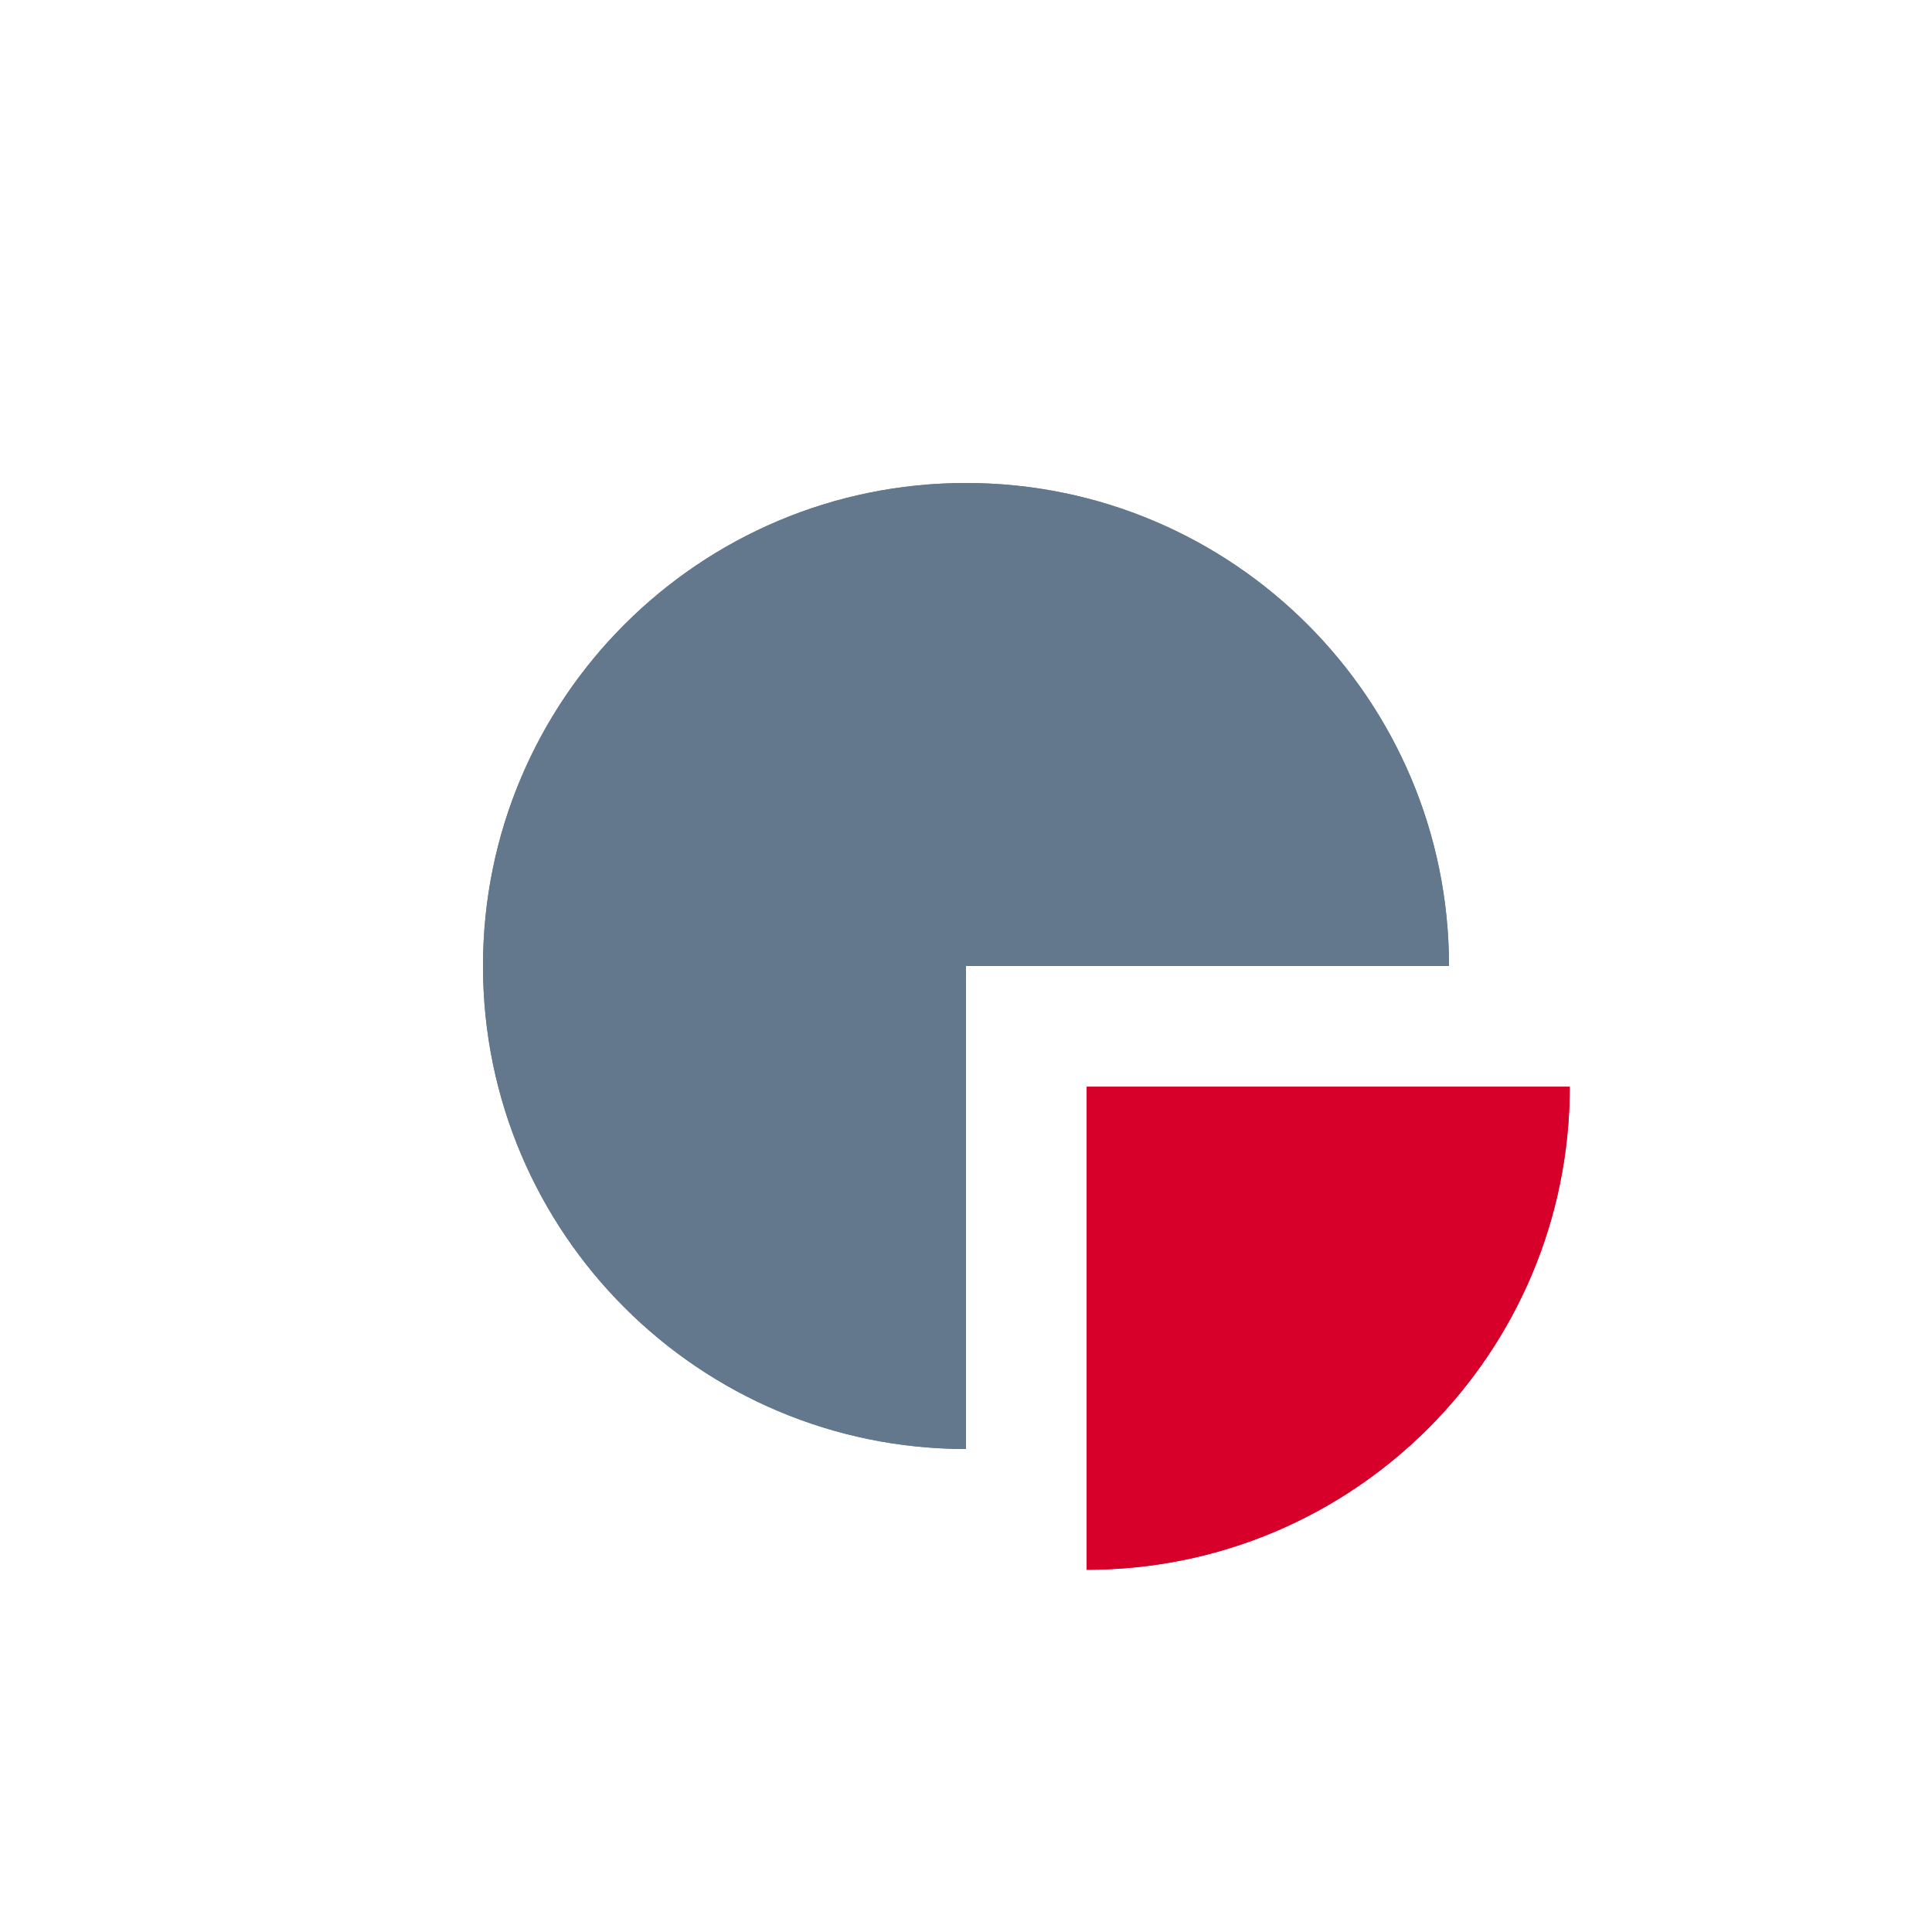
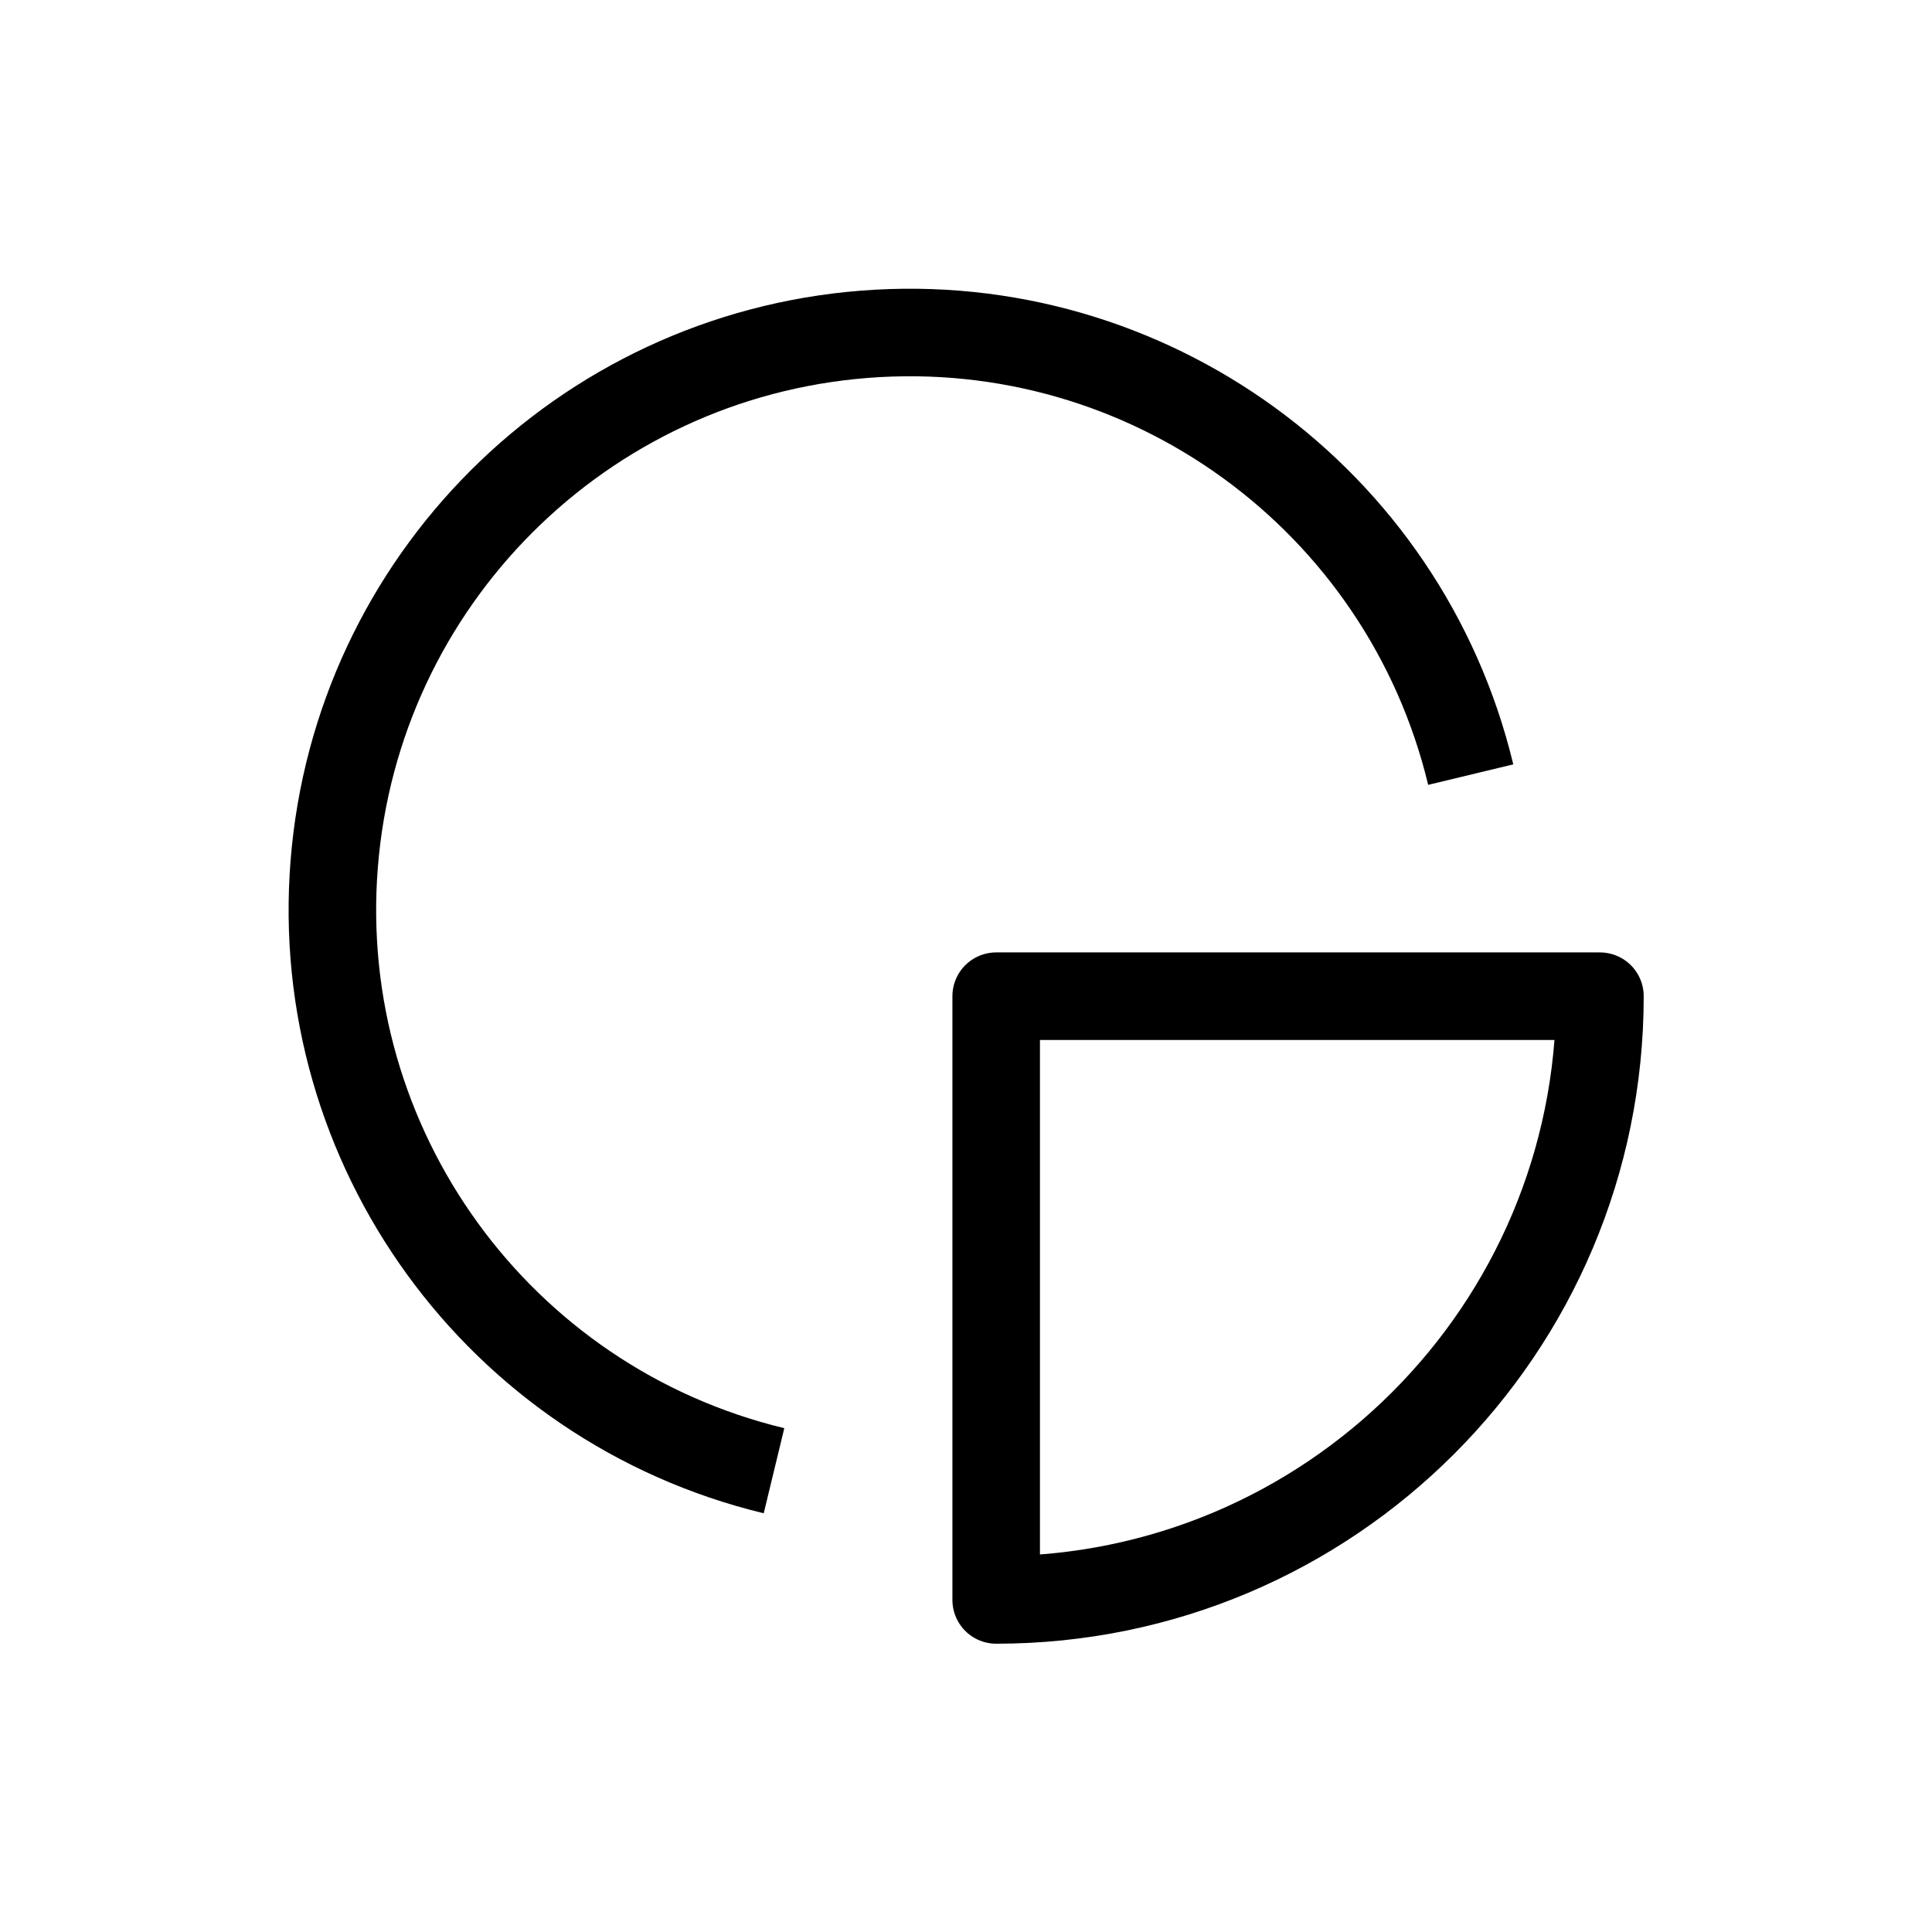
- <svg xmlns="http://www.w3.org/2000/svg" xmlns:xlink="http://www.w3.org/1999/xlink" version="1.1" id="Layer_1" x="0px" y="0px" width="32px" height="32px" viewBox="0 0 32 32" enable-background="new 0 0 32 32" xml:space="preserve">
-   <rect fill="none" width="32" height="32" />
-   <g>
-     <g>
-       <g>
-         <defs>
-           <path id="SVGID_1_" d="M8,16c0,4.418,3.582,8,8,8v-8h8c0-4.418-3.582-8-8-8S8,11.582,8,16" />
-         </defs>
-         <use xlink:href="#SVGID_1_" overflow="visible" fill="#64788D" />
-         <clipPath id="SVGID_2_">
-           <use xlink:href="#SVGID_1_" overflow="visible" />
-         </clipPath>
-         <rect x="8" y="8" clip-path="url(#SVGID_2_)" fill="#64788D" width="16" height="16" />
-       </g>
-     </g>
-   </g>
-   <g>
-     <g>
-       <g>
-         <defs>
-           <path id="SVGID_3_" d="M18,18v8c4.418,0,8-3.581,8-8H18z" />
-         </defs>
-         <use xlink:href="#SVGID_3_" overflow="visible" fill="#D6002B" />
-         <clipPath id="SVGID_4_">
-           <use xlink:href="#SVGID_3_" overflow="visible" />
-         </clipPath>
-         <rect x="18" y="18" clip-path="url(#SVGID_4_)" fill="#D6002B" width="8" height="8" />
-       </g>
-     </g>
-   </g>
+ <svg xmlns="http://www.w3.org/2000/svg" id="cat-pg" viewBox="0 0 32 32">
+   <defs>
+     <style>.cls-1{fill:none;stroke:#000;stroke-linejoin:round;stroke-width:1.45px;}</style>
+   </defs>
+   <path class="cls-1" d="M16.5,16.5v10a10,10,0,0,0,10-10Z" />
+   <path class="cls-1" d="M12.82,24.36A9.56,9.56,0,1,1,24.36,12.83" />
</svg>
